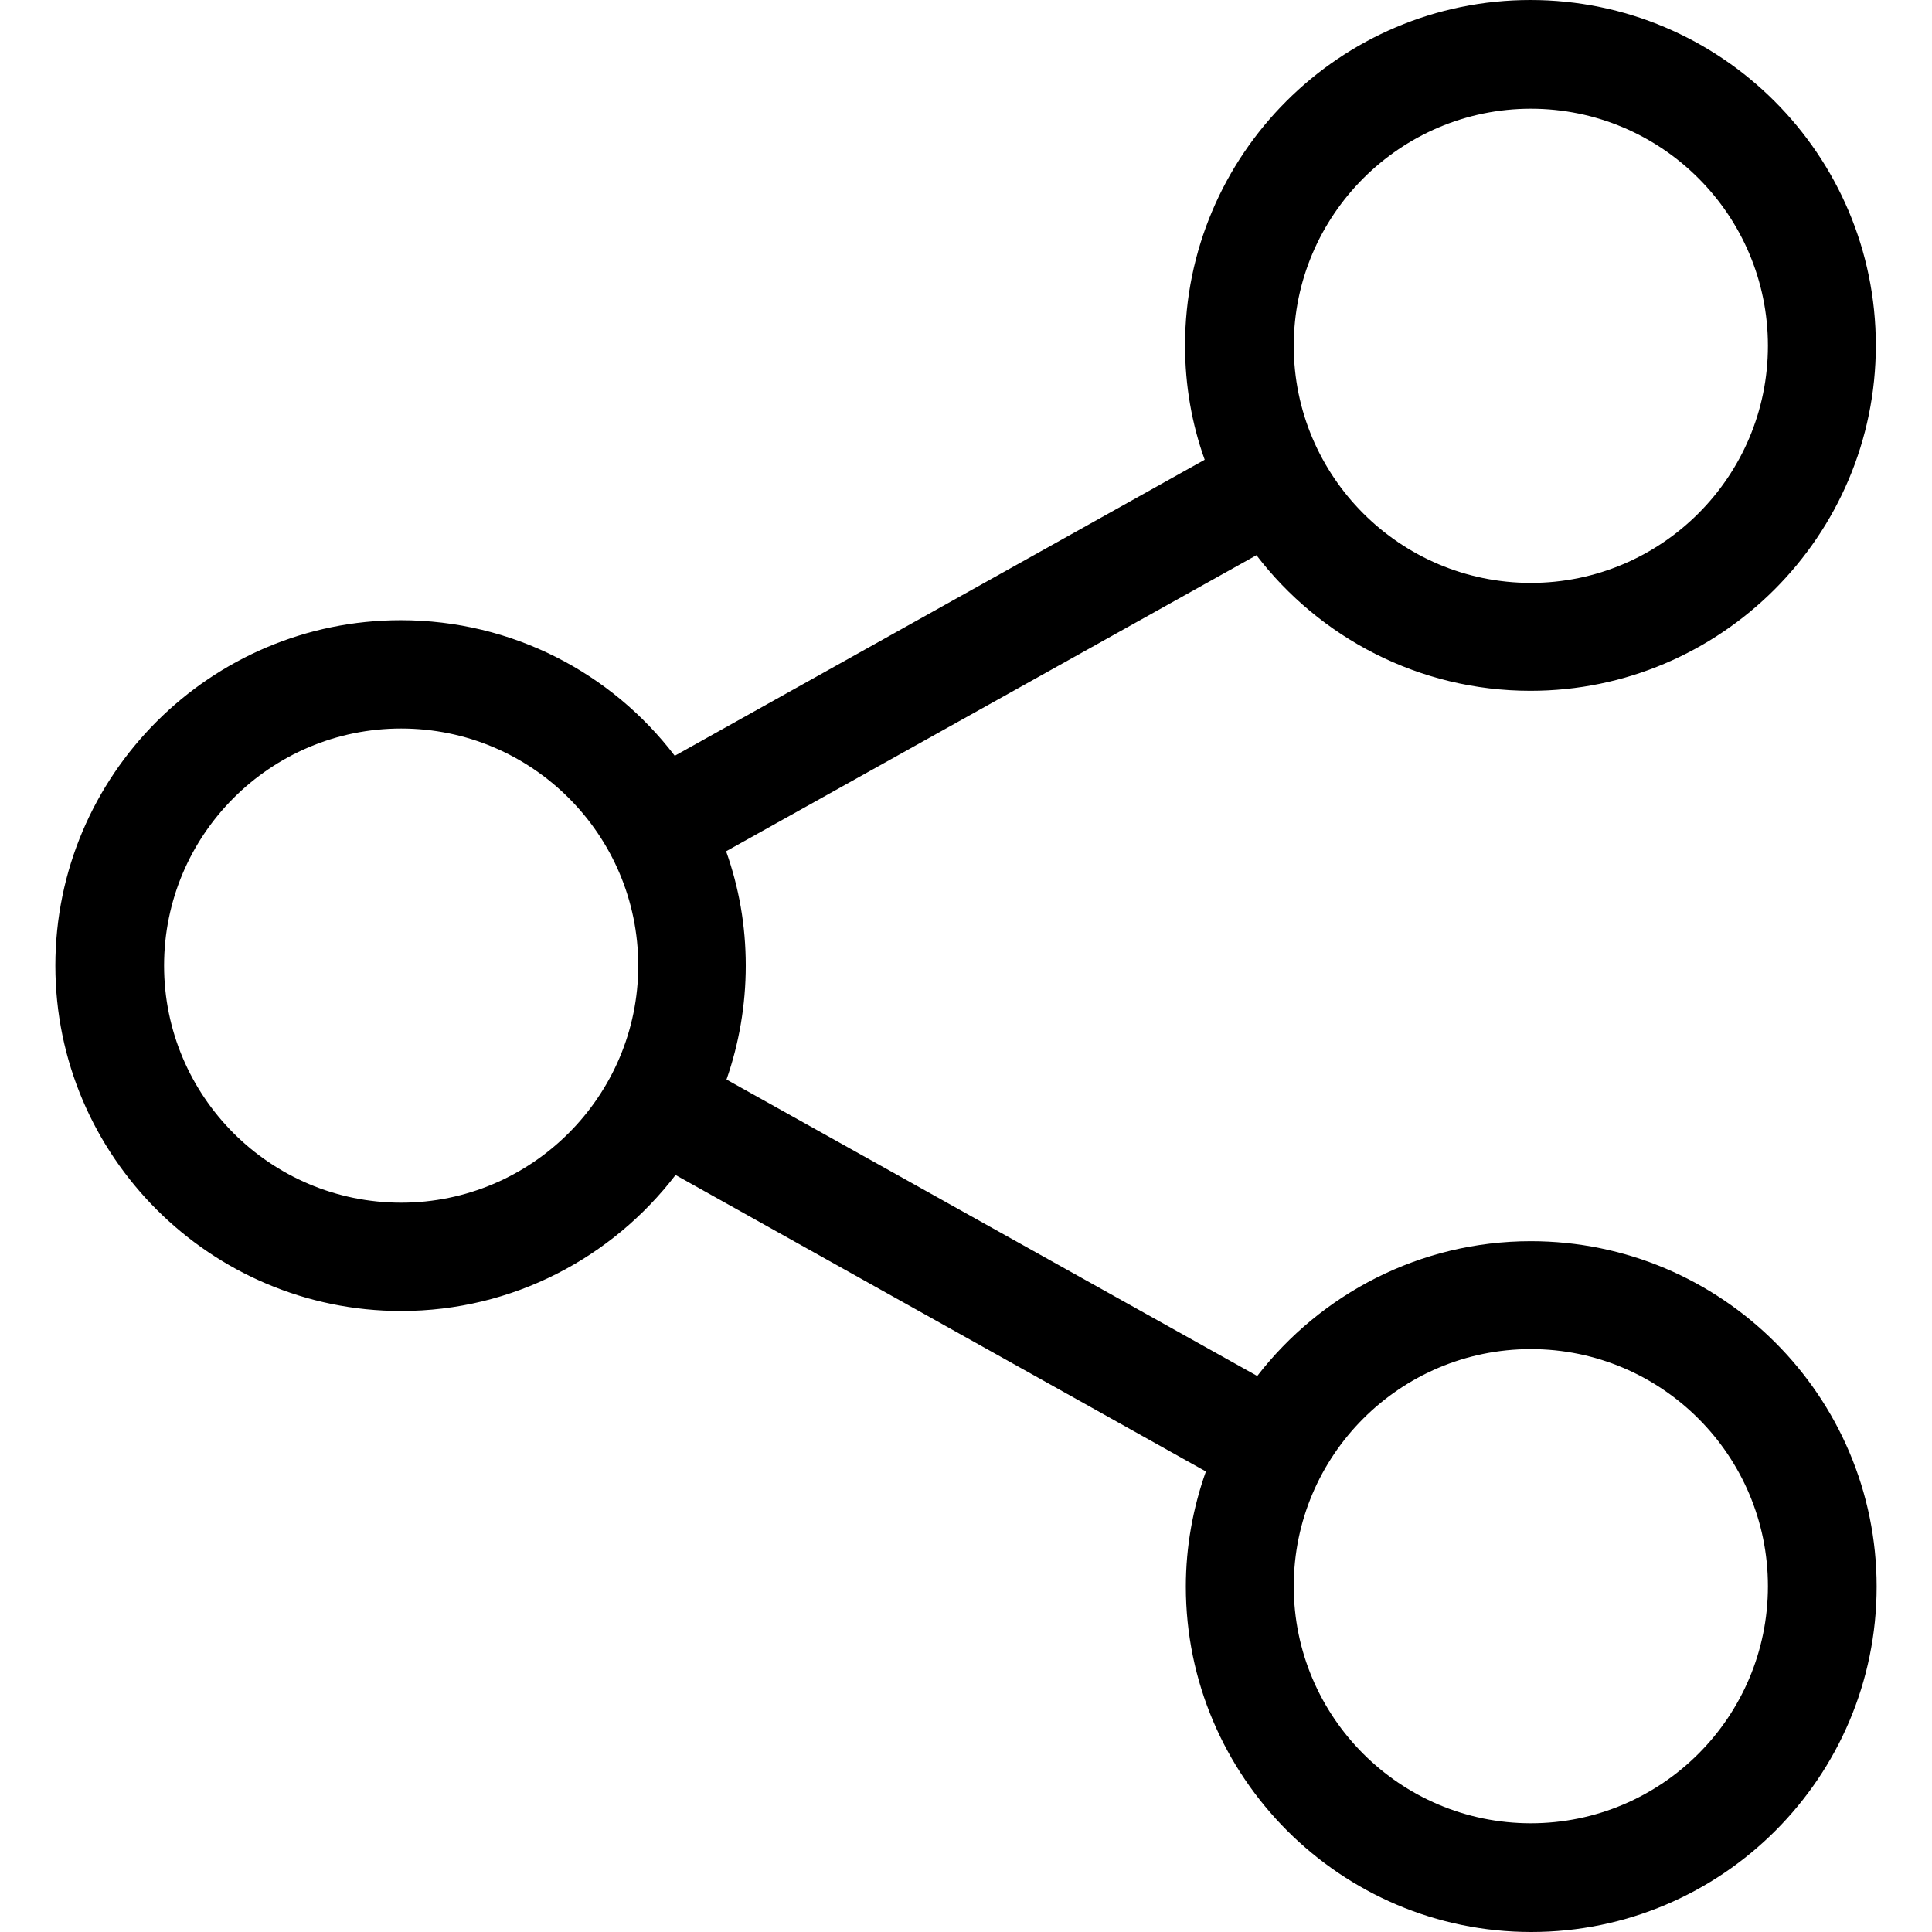
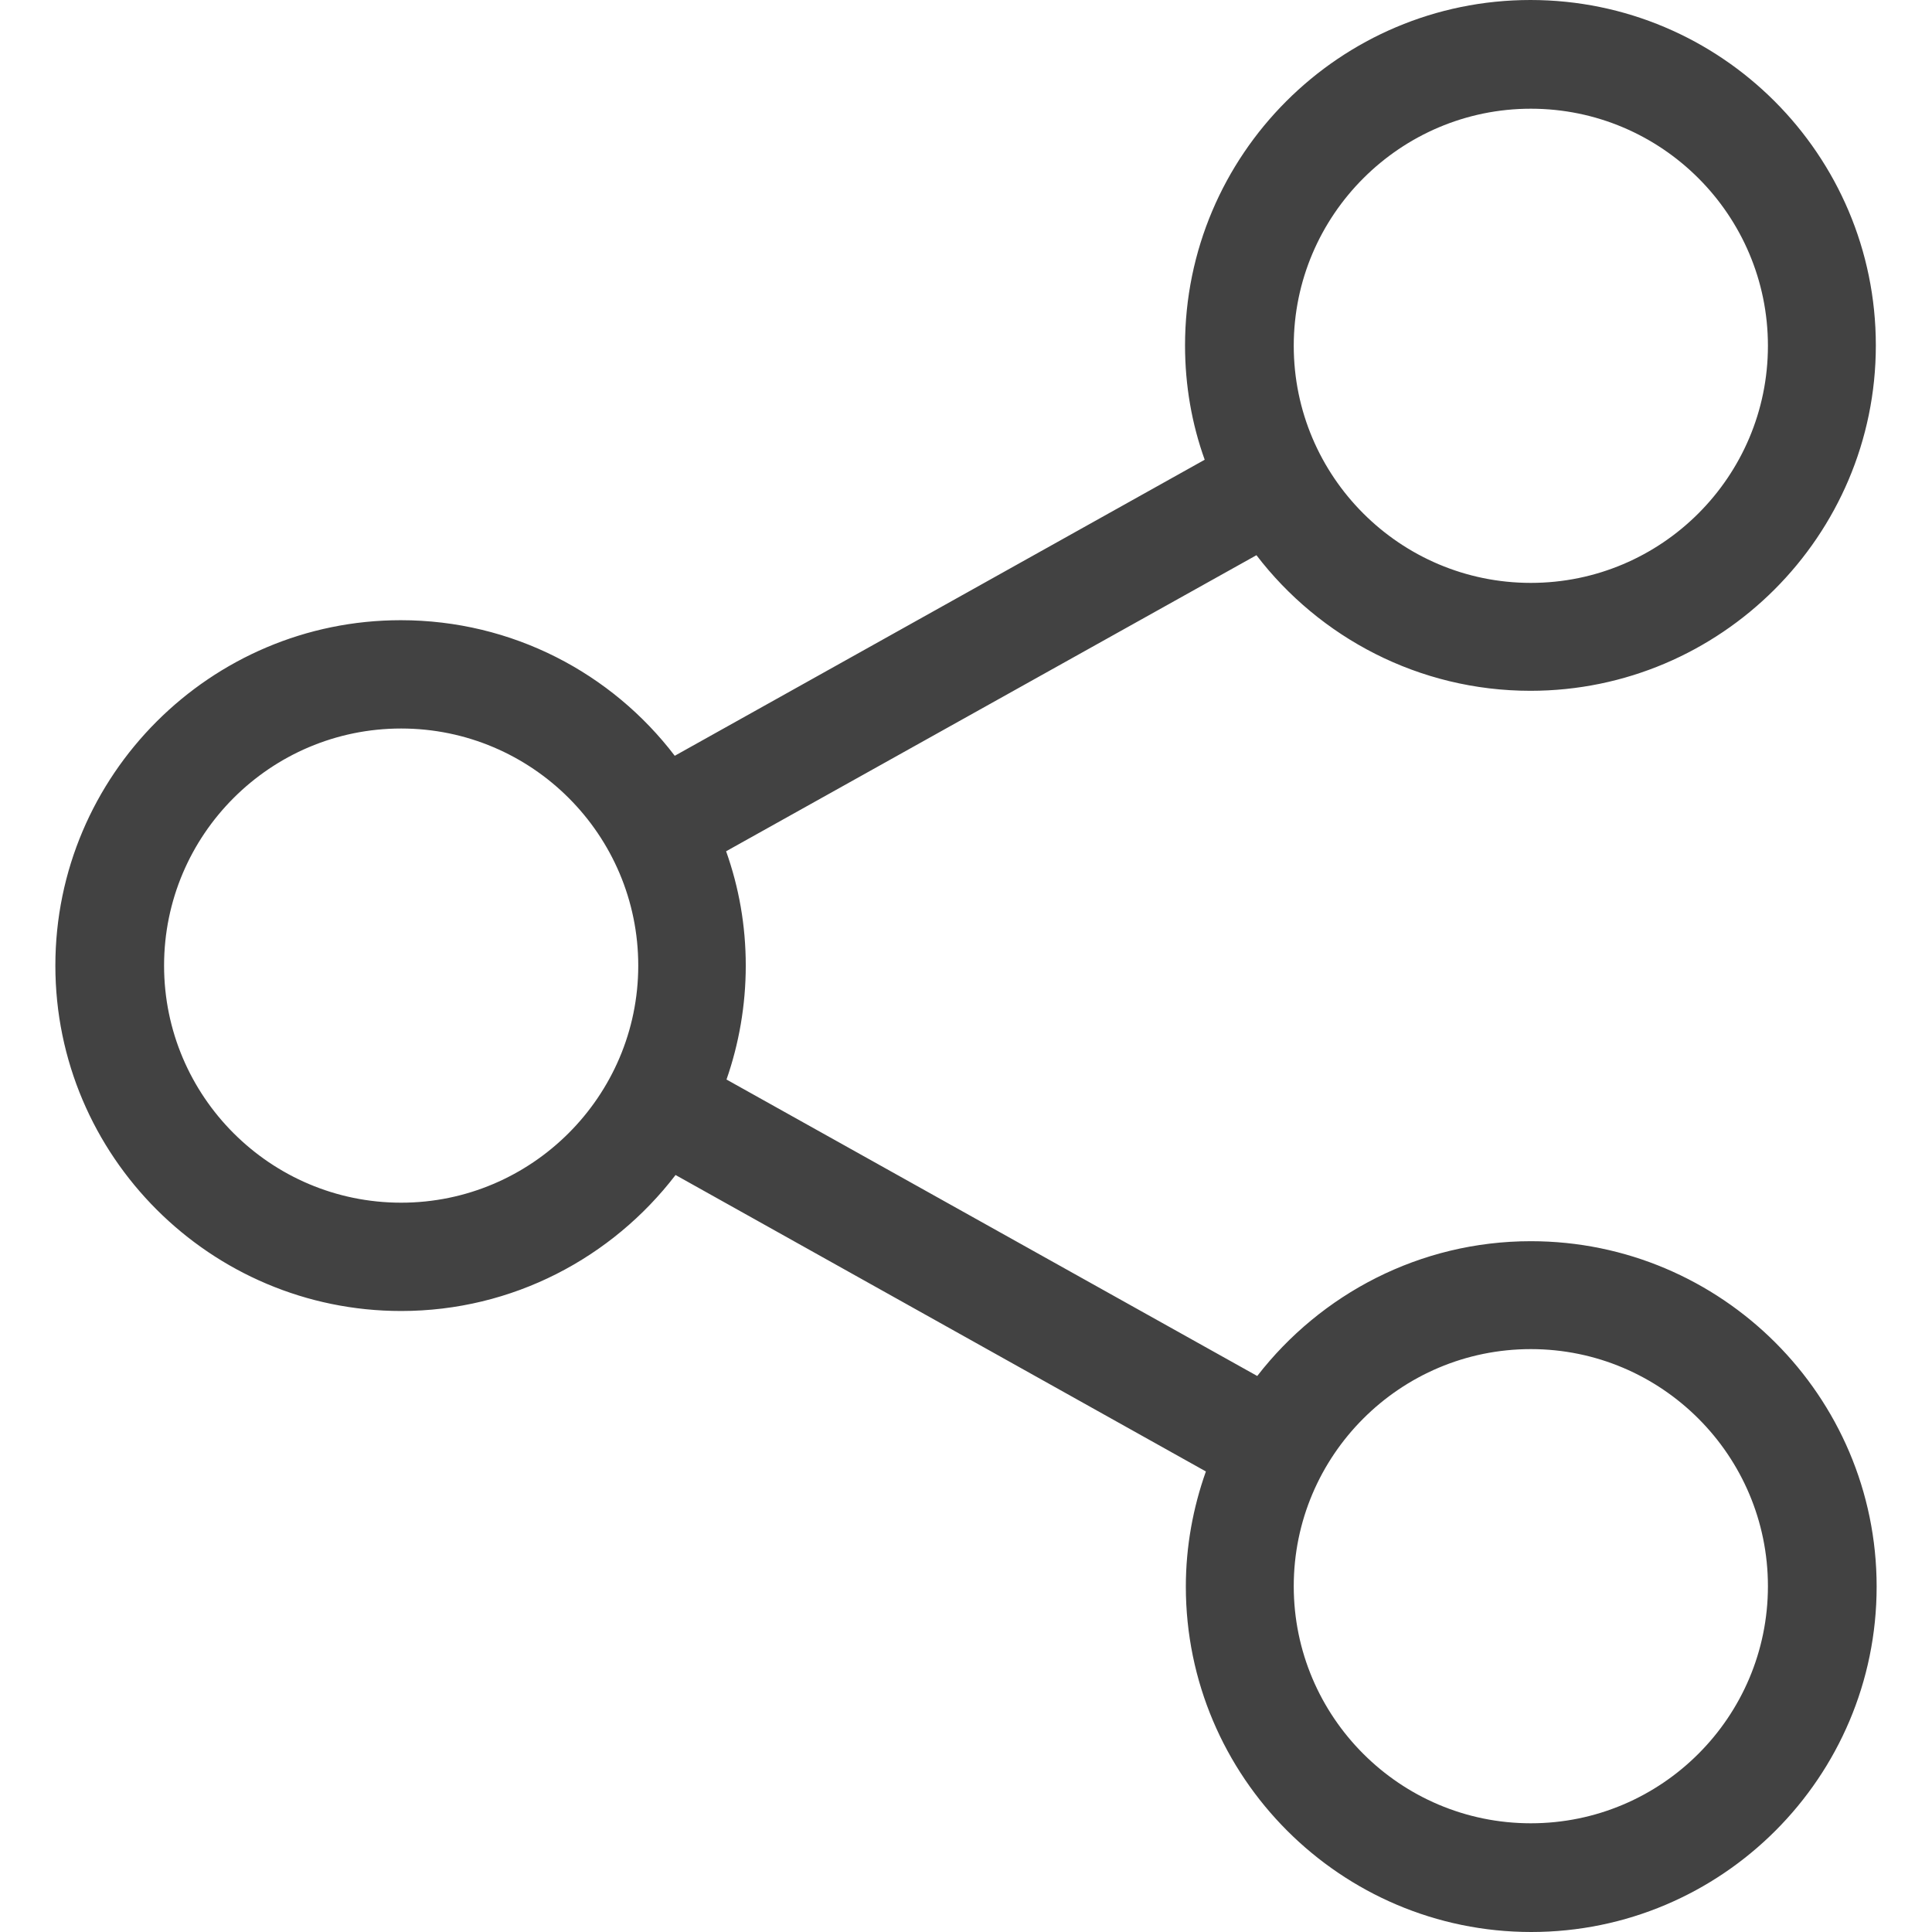
<svg xmlns="http://www.w3.org/2000/svg" version="1.1" id="Capa_1" x="0px" y="0px" viewBox="0 0 481.6 481.6" style="enable-background:new 0 0 481.6 481.6;" xml:space="preserve">
  <g>
-     <path d="M381.6,309.4c-27.7,0-52.4,13.2-68.2,33.6l-132.3-73.9c3.1-8.9,4.8-18.5,4.8-28.4c0-10-1.7-19.5-4.9-28.5l132.2-73.8   c15.7,20.5,40.5,33.8,68.3,33.8c47.4,0,86.1-38.6,86.1-86.1S429,0,381.5,0s-86.1,38.6-86.1,86.1c0,10,1.7,19.6,4.9,28.5   l-132.1,73.8c-15.7-20.6-40.5-33.8-68.3-33.8c-47.4,0-86.1,38.6-86.1,86.1s38.7,86.1,86.2,86.1c27.8,0,52.6-13.3,68.4-33.9   l132.2,73.9c-3.2,9-5,18.7-5,28.7c0,47.4,38.6,86.1,86.1,86.1s86.1-38.6,86.1-86.1S429.1,309.4,381.6,309.4z M381.6,27.1   c32.6,0,59.1,26.5,59.1,59.1s-26.5,59.1-59.1,59.1s-59.1-26.5-59.1-59.1S349.1,27.1,381.6,27.1z M100,299.8   c-32.6,0-59.1-26.5-59.1-59.1s26.5-59.1,59.1-59.1s59.1,26.5,59.1,59.1S132.5,299.8,100,299.8z M381.6,454.5   c-32.6,0-59.1-26.5-59.1-59.1c0-32.6,26.5-59.1,59.1-59.1s59.1,26.5,59.1,59.1C440.7,428,414.2,454.5,381.6,454.5z" />
+     <path fill="#424242" d="M381.6,309.4c-27.7,0-52.4,13.2-68.2,33.6l-132.3-73.9c3.1-8.9,4.8-18.5,4.8-28.4c0-10-1.7-19.5-4.9-28.5l132.2-73.8   c15.7,20.5,40.5,33.8,68.3,33.8c47.4,0,86.1-38.6,86.1-86.1S429,0,381.5,0s-86.1,38.6-86.1,86.1c0,10,1.7,19.6,4.9,28.5   l-132.1,73.8c-15.7-20.6-40.5-33.8-68.3-33.8c-47.4,0-86.1,38.6-86.1,86.1s38.7,86.1,86.2,86.1c27.8,0,52.6-13.3,68.4-33.9   l132.2,73.9c-3.2,9-5,18.7-5,28.7c0,47.4,38.6,86.1,86.1,86.1s86.1-38.6,86.1-86.1S429.1,309.4,381.6,309.4z M381.6,27.1   c32.6,0,59.1,26.5,59.1,59.1s-26.5,59.1-59.1,59.1s-59.1-26.5-59.1-59.1S349.1,27.1,381.6,27.1z M100,299.8   c-32.6,0-59.1-26.5-59.1-59.1s26.5-59.1,59.1-59.1s59.1,26.5,59.1,59.1S132.5,299.8,100,299.8z M381.6,454.5   c-32.6,0-59.1-26.5-59.1-59.1c0-32.6,26.5-59.1,59.1-59.1s59.1,26.5,59.1,59.1C440.7,428,414.2,454.5,381.6,454.5z" />
  </g>
  <g>
</g>
  <g>
</g>
  <g>
</g>
  <g>
</g>
  <g>
</g>
  <g>
</g>
  <g>
</g>
  <g>
</g>
  <g>
</g>
  <g>
</g>
  <g>
</g>
  <g>
</g>
  <g>
</g>
  <g>
</g>
  <g>
</g>
</svg>
